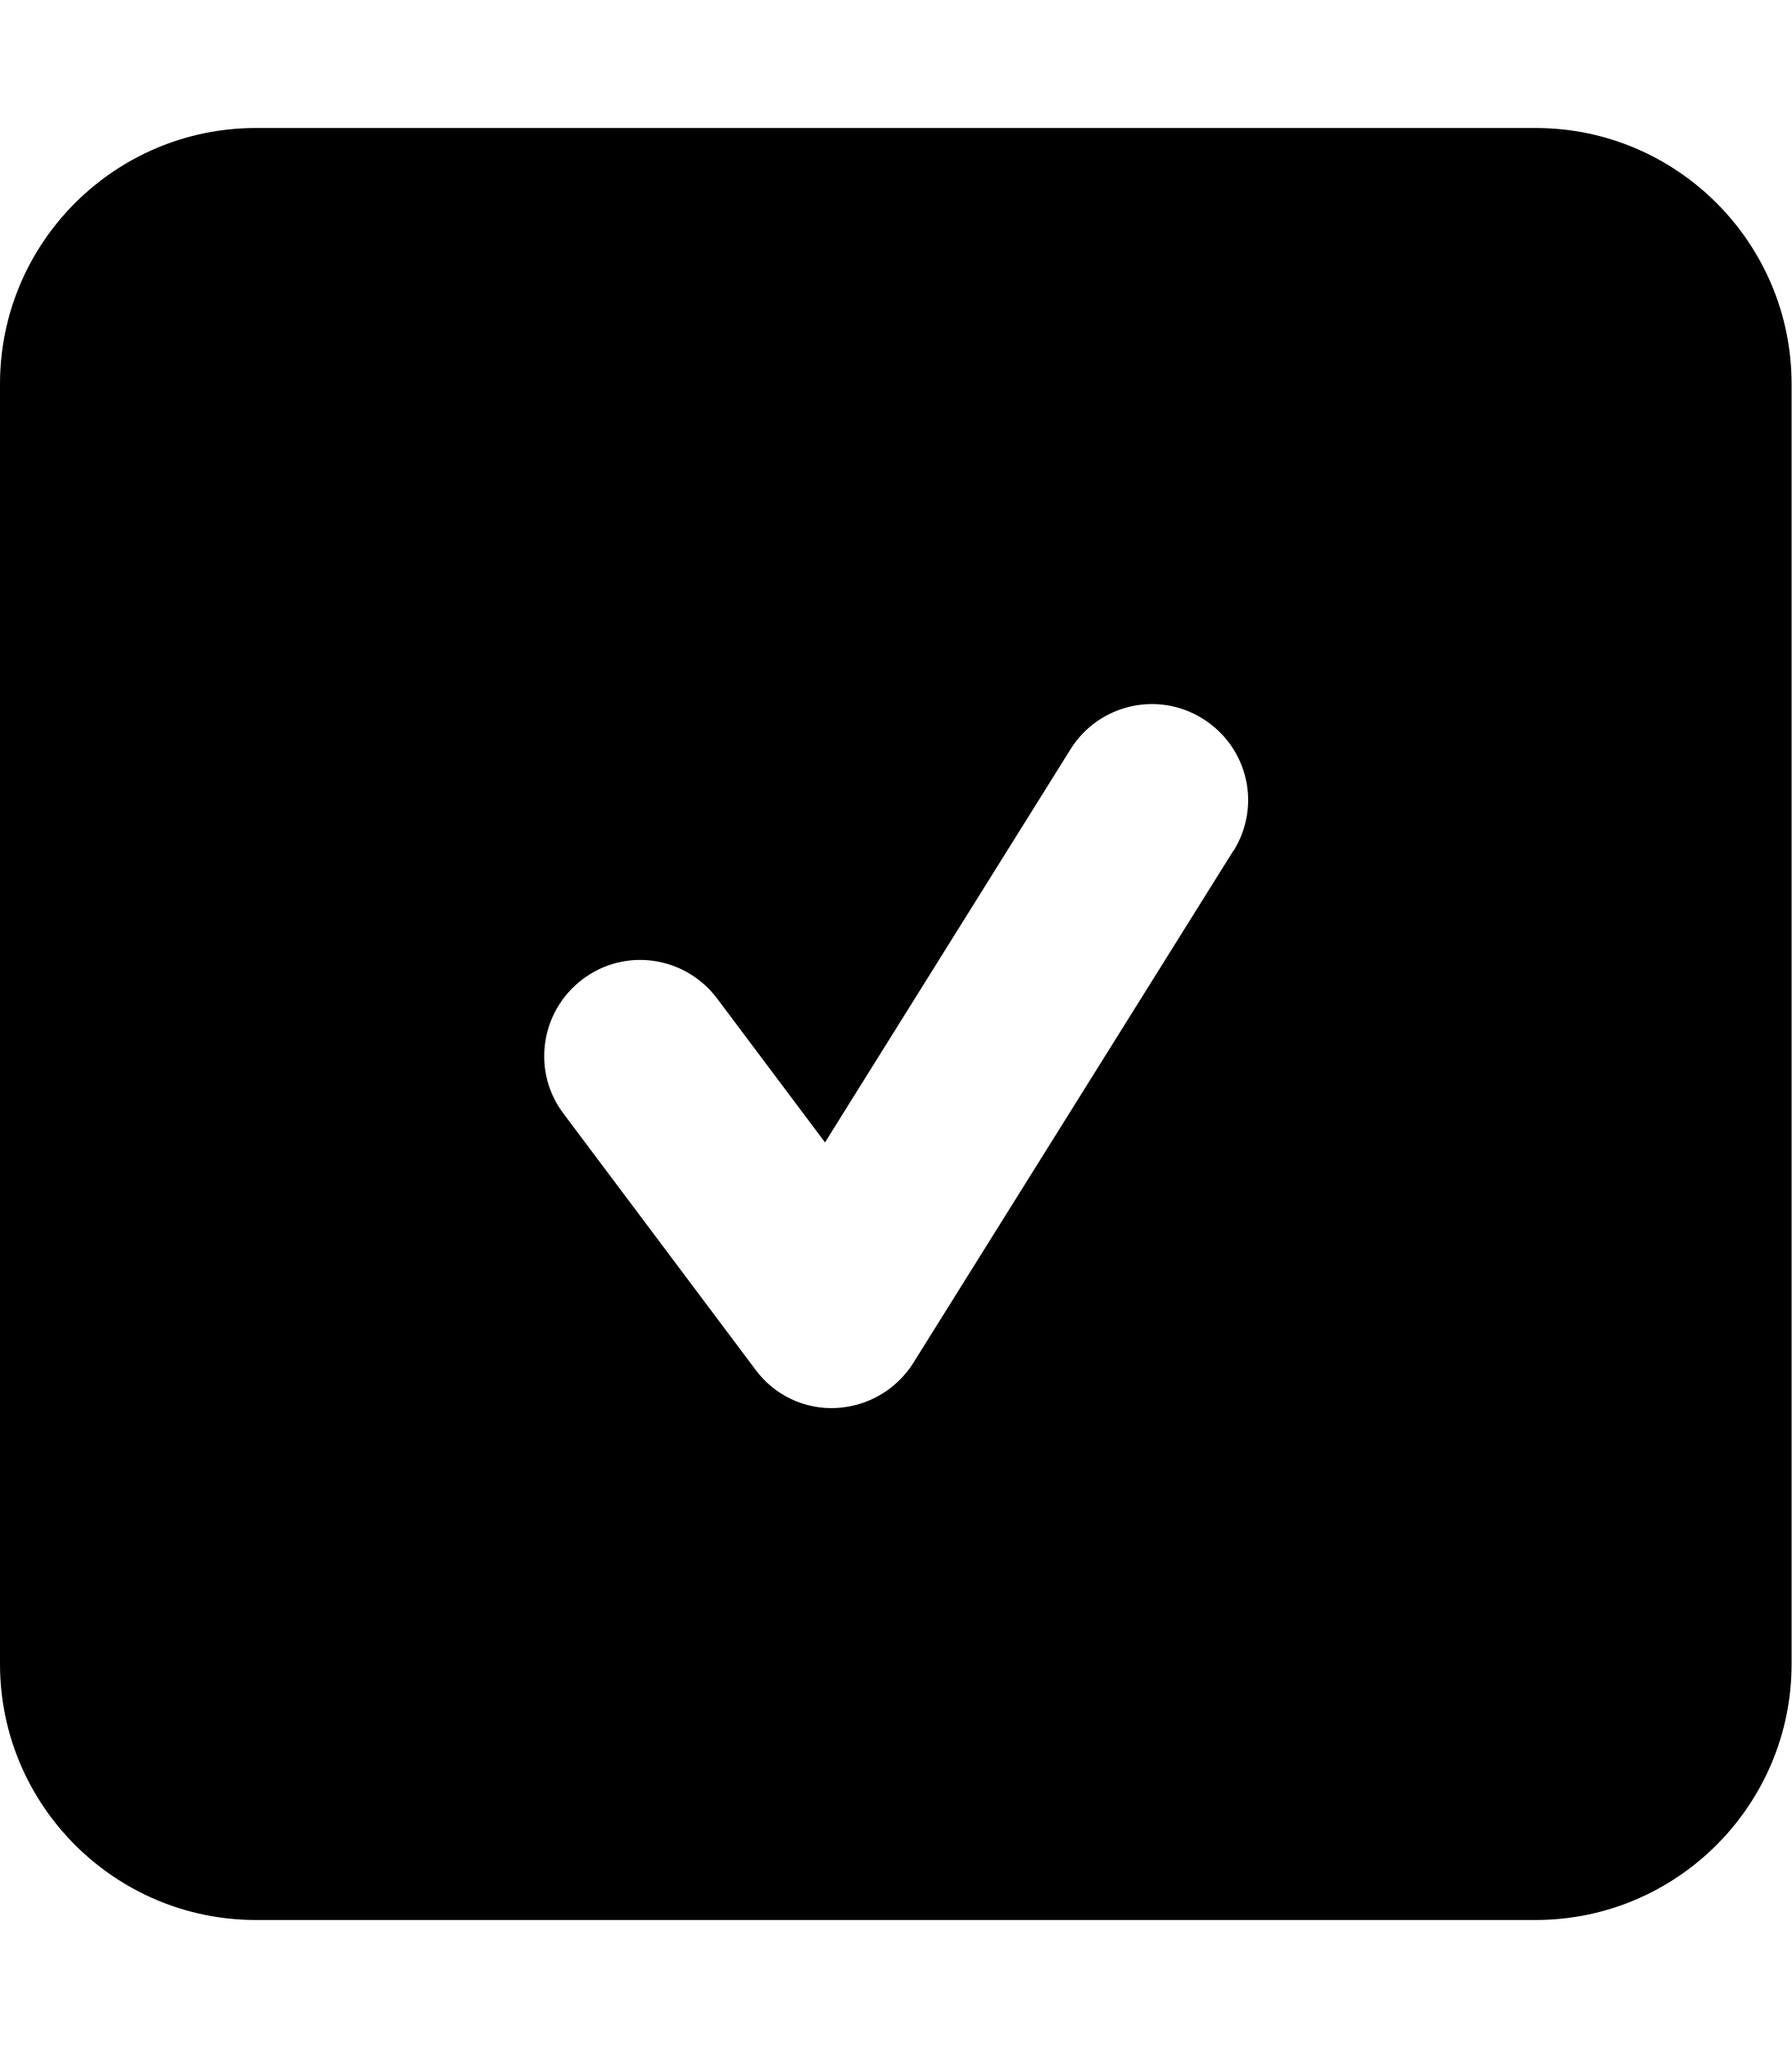
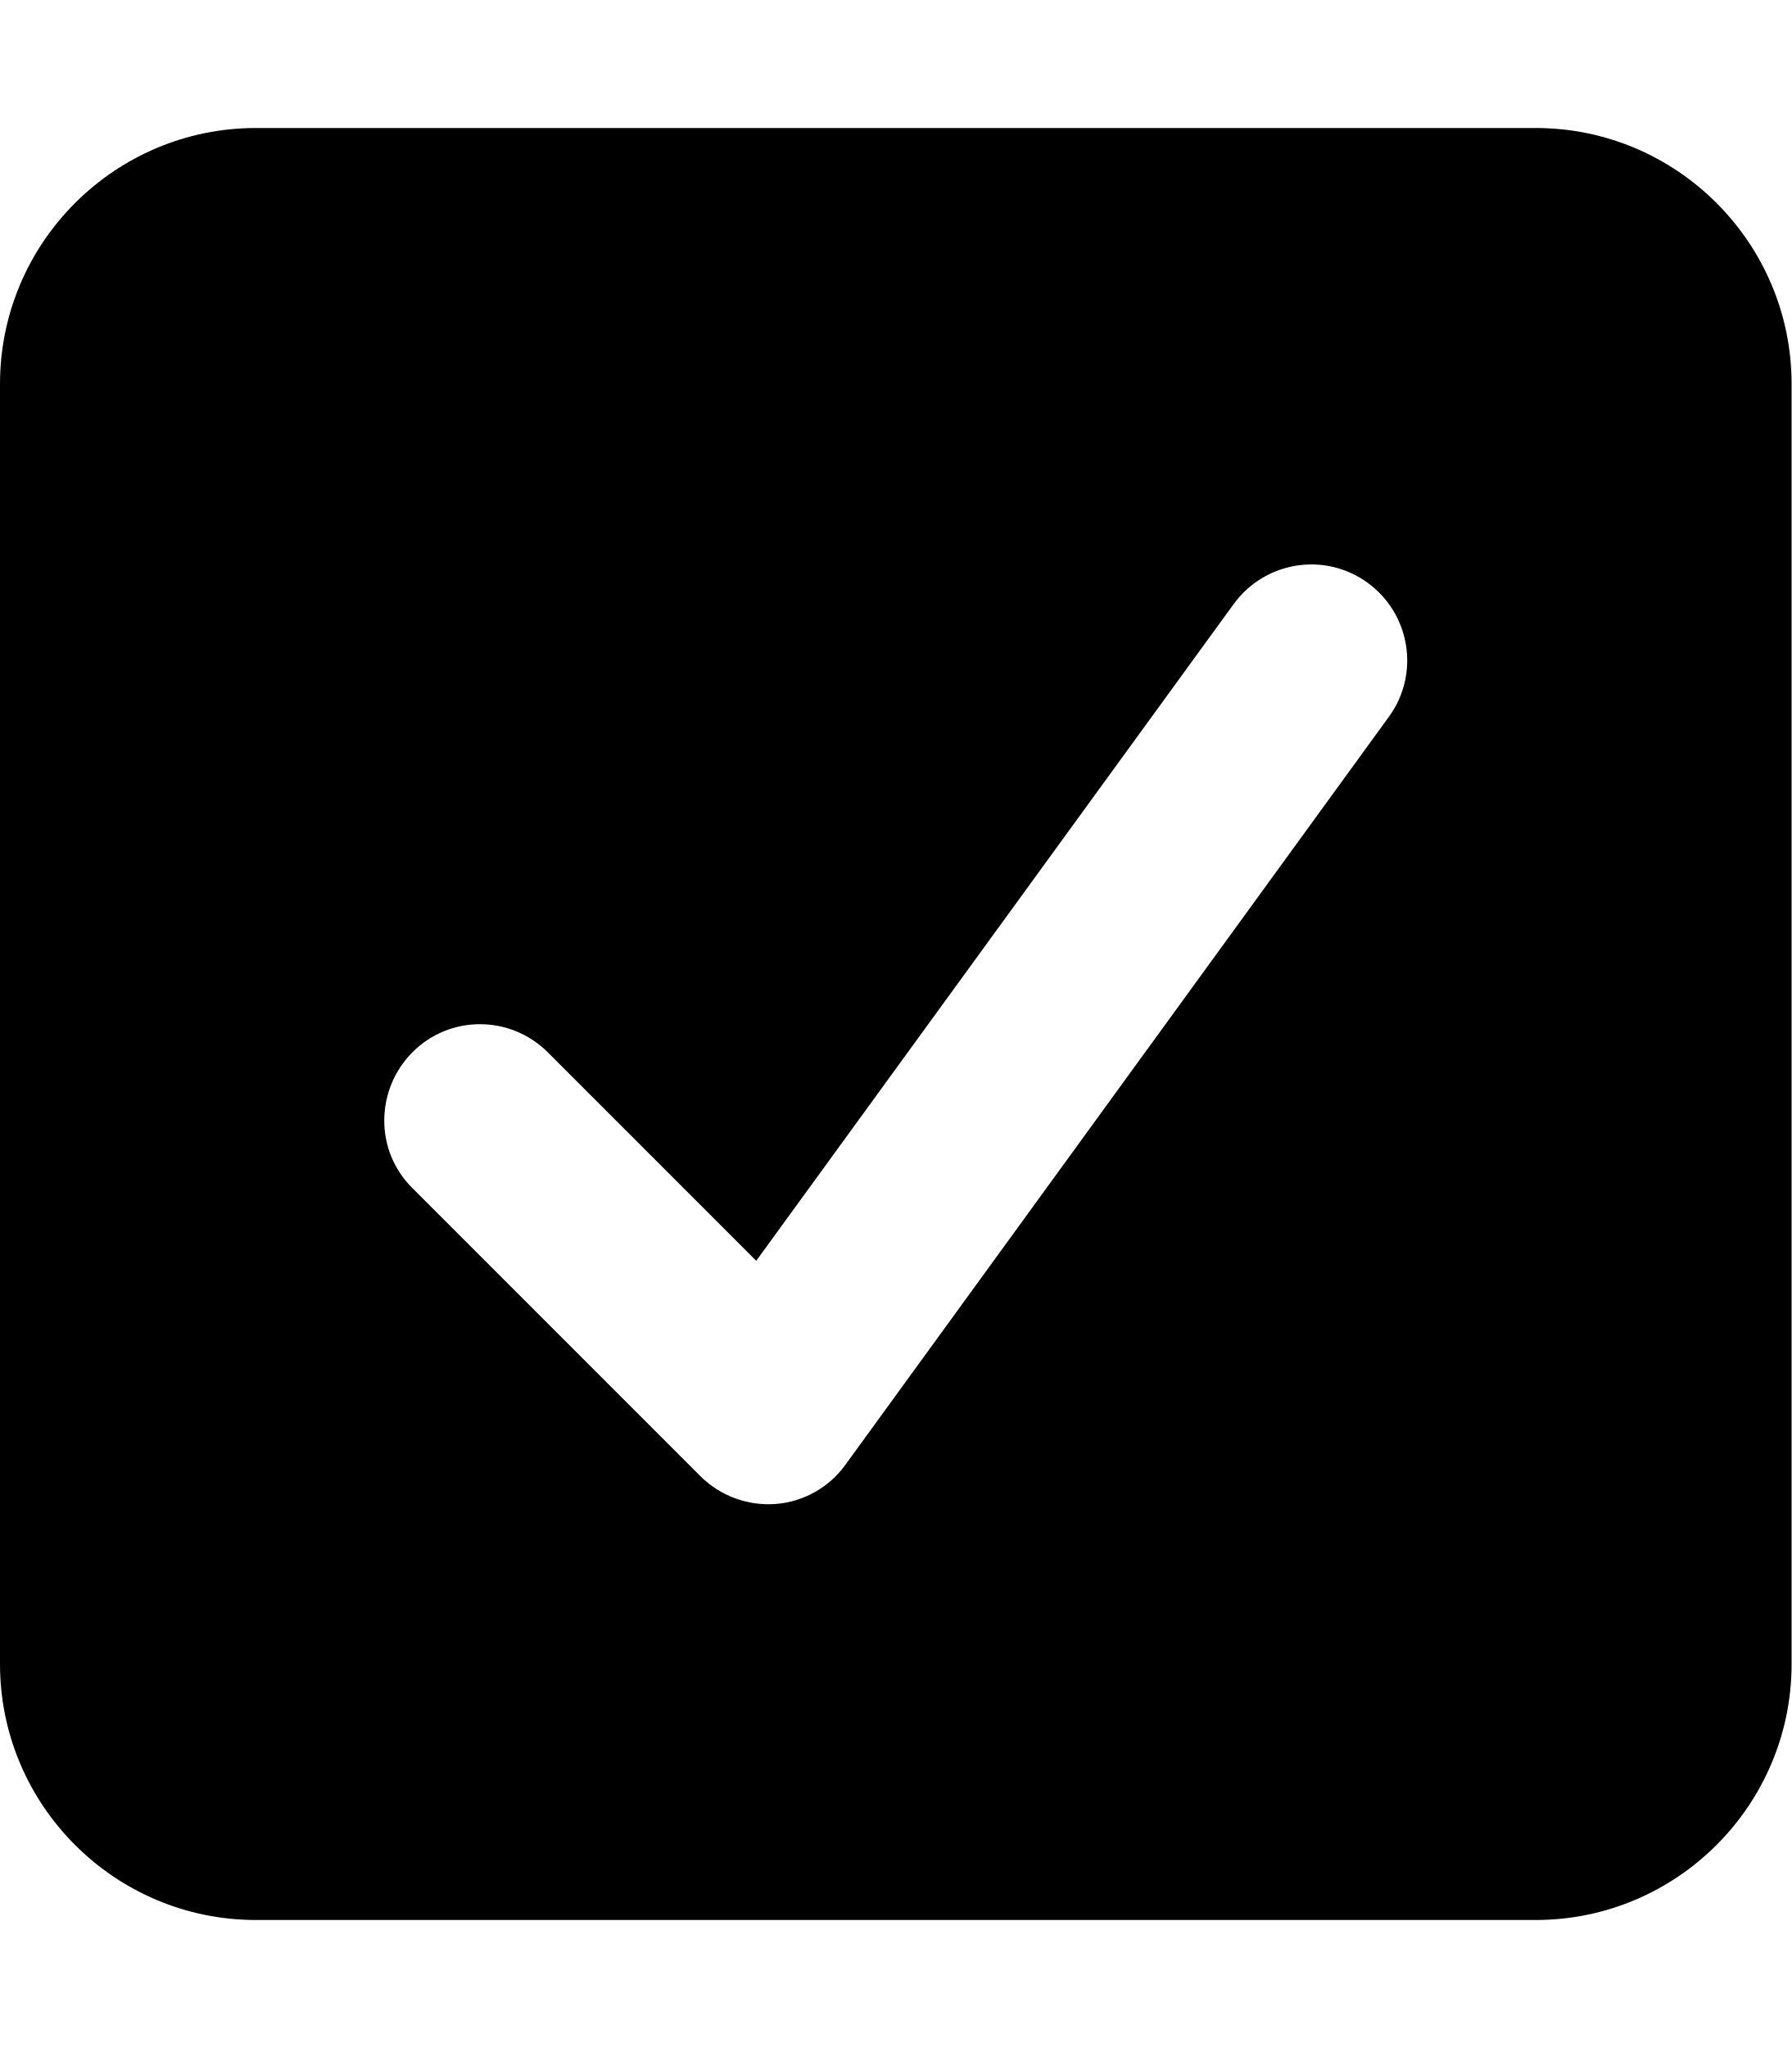
<svg xmlns="http://www.w3.org/2000/svg" viewBox="0 0 448 512">
-   <path fill="currentColor" d="M64 32C28.7 32 0 60.7 0 96L0 416c0 35.3 28.7 64 64 64l320 0c35.3 0 64-28.7 64-64l0-320c0-35.3-28.7-64-64-64L64 32zM308.4 212.7l-80 128c-4.2 6.7-11.4 10.9-19.3 11.3s-15.5-3.2-20.2-9.6l-48-64c-8-10.6-5.8-25.6 4.8-33.6s25.6-5.8 33.6 4.8l27 36 61.4-98.3c7-11.2 21.8-14.7 33.1-7.6s14.7 21.8 7.6 33.1z" />
+   <path fill="currentColor" d="M384 32c35.3 0 64 28.7 64 64l0 320c0 35.3-28.7 64-64 64L64 480c-35.3 0-64-28.7-64-64L0 96C0 60.7 28.7 32 64 32l320 0zM342 145.7c-10.7-7.8-25.7-5.4-33.5 5.3L189.1 315.2 137 263.1c-9.4-9.4-24.6-9.4-33.9 0s-9.4 24.6 0 33.9l72 72c5 5 11.9 7.5 18.8 7s13.4-4.1 17.5-9.8L347.3 179.2c7.8-10.7 5.4-25.7-5.3-33.5z" />
</svg>
